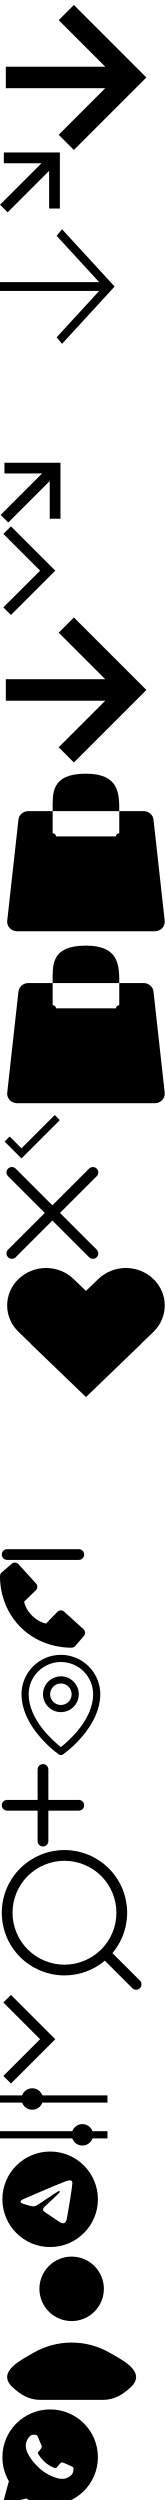
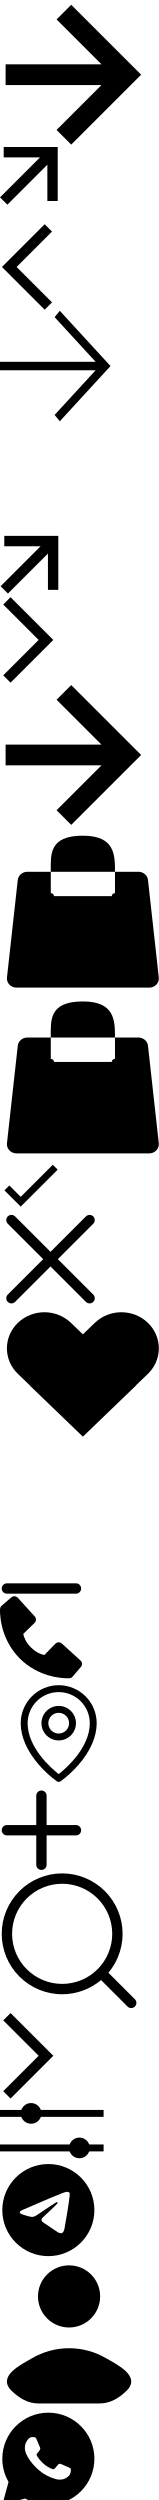
<svg xmlns="http://www.w3.org/2000/svg" xmlns:xlink="http://www.w3.org/1999/xlink">
  <symbol id="___icon-arrow" viewBox="0 0 21 21">
    <path fill-rule="evenodd" clip-rule="evenodd" d="M20.435 10.814L10.313 20.935L8.192 18.814L14.692 12.314L0.813 12.314L0.813 9.314L14.692 9.314L8.192 2.814L10.313 0.692L20.435 10.814Z" />
  </symbol>
  <use xlink:href="#___icon-arrow" width="21" height="21" y="0" />
  <view id="___icon-arrow-view" viewBox="0 0 21 21" />
  <symbol id="__icon-arrow" viewBox="0 0 11 11">
    <path fill-rule="evenodd" clip-rule="evenodd" d="M8.357 0.286L8.357 8.107H6.857V2.846L1.066 8.637L0.005 7.576L5.796 1.786L0.536 1.786L0.536 0.286L8.357 0.286Z" />
  </symbol>
  <use xlink:href="#__icon-arrow" width="11" height="11" y="21" />
  <view id="__icon-arrow-view" viewBox="0 21 11 11" />
+   <symbol id="icon-arrow-left" viewBox="0 0 8 13">
+     <path fill-rule="evenodd" clip-rule="evenodd" d="M6.469 12.844L7.529 11.783L2.403 6.657L7.529 1.53L6.469 0.469L0.282 6.657L6.469 12.844Z" />
+   </symbol>
+   <use xlink:href="#icon-arrow-left" width="8" height="13" y="32" />
+   <view id="icon-arrow-left-view" viewBox="0 32 8 13" />
  <symbol id="icon-arrow-sm" viewBox="0 0 16 16">
    <path d="M-3.22792e-07 7.385L13.842 7.385L7.91 0.923L8.655 -3.21044e-07L16 8L8.655 16L7.91 15.077L13.842 8.615L-3.7659e-07 8.615L-3.22792e-07 7.385Z" />
  </symbol>
-   <use xlink:href="#icon-arrow-sm" width="16" height="16" y="32" />
-   <view id="icon-arrow-sm-view" viewBox="0 32 16 16" />
+   <use xlink:href="#icon-arrow-sm" width="16" height="16" y="45" />
+   <view id="icon-arrow-sm-view" viewBox="0 45 16 16" />
  <symbol id="icon-arrow-up-2" viewBox="0 0 16 16">
    <g clip-path="url(#clip0_2749_10056)">
      <path d="M3.243 4.243H11.728M11.728 4.243V12.728M11.728 4.243L3.243 12.728" stroke-width="1.5" />
    </g>
    <defs>
      <clipPath id="clip0_2749_10056">
        <rect />
      </clipPath>
    </defs>
  </symbol>
-   <use xlink:href="#icon-arrow-up-2" width="16" height="16" y="48" />
-   <view id="icon-arrow-up-2-view" viewBox="0 48 16 16" />
+   <use xlink:href="#icon-arrow-up-2" width="16" height="16" y="61" />
+   <view id="icon-arrow-up-2-view" viewBox="0 61 16 16" />
  <symbol id="icon-arrow-up" viewBox="0 0 9 9">
    <path fill-rule="evenodd" clip-rule="evenodd" d="M5.88 2.09L0.62 2.09L0.62 0.59H8.441L8.441 8.411L6.941 8.411L6.941 3.151L1.15 8.941L0.089 7.881L5.88 2.09Z" />
  </symbol>
-   <use xlink:href="#icon-arrow-up" width="9" height="9" y="64" />
-   <view id="icon-arrow-up-view" viewBox="0 64 9 9" />
+   <use xlink:href="#icon-arrow-up" width="9" height="9" y="77" />
+   <view id="icon-arrow-up-view" viewBox="0 77 9 9" />
  <symbol id="icon-arrow-xs" viewBox="0 0 8 13">
    <path fill-rule="evenodd" clip-rule="evenodd" d="M1.53 12.844L0.47 11.783L5.596 6.657L0.47 1.53L1.53 0.47L7.717 6.657L1.53 12.844Z" />
  </symbol>
-   <use xlink:href="#icon-arrow-xs" width="8" height="13" y="73" />
-   <view id="icon-arrow-xs-view" viewBox="0 73 8 13" />
+   <use xlink:href="#icon-arrow-xs" width="8" height="13" y="86" />
+   <view id="icon-arrow-xs-view" viewBox="0 86 8 13" />
  <symbol id="icon-arrow" viewBox="0 0 21 21">
    <path fill-rule="evenodd" clip-rule="evenodd" d="M20.435 10.314L10.313 20.435L8.192 18.314L14.692 11.814L0.813 11.814L0.813 8.814L14.692 8.814L8.192 2.314L10.313 0.192L20.435 10.314Z" />
  </symbol>
-   <use xlink:href="#icon-arrow" width="21" height="21" y="86" />
-   <view id="icon-arrow-view" viewBox="0 86 21 21" />
+   <use xlink:href="#icon-arrow" width="21" height="21" y="99" />
+   <view id="icon-arrow-view" viewBox="0 99 21 21" />
  <symbol id="icon-basket" viewBox="0 0 24 24">
    <path d="M16.648 9.756V6.224C16.648 3.807 16.648 1 12 1C7.024 1 7.353 3.807 7.353 6.224V9.756M21.427 7.41L22.992 21.537C23.079 22.32 22.434 23 21.605 23H2.396C2.2 23 2.007 22.961 1.828 22.886C1.649 22.81 1.489 22.7 1.358 22.562C1.228 22.424 1.129 22.262 1.068 22.085C1.008 21.908 0.987 21.721 1.008 21.537L2.574 7.41C2.61 7.084 2.772 6.783 3.028 6.564C3.284 6.345 3.617 6.224 3.961 6.224H20.04C20.754 6.224 21.352 6.736 21.427 7.41ZM7.818 9.756C7.818 9.873 7.769 9.985 7.682 10.068C7.595 10.151 7.476 10.197 7.353 10.197C7.23 10.197 7.112 10.151 7.024 10.068C6.937 9.985 6.888 9.873 6.888 9.756C6.888 9.639 6.937 9.526 7.024 9.444C7.112 9.361 7.23 9.314 7.353 9.314C7.476 9.314 7.595 9.361 7.682 9.444C7.769 9.526 7.818 9.639 7.818 9.756ZM17.113 9.756C17.113 9.873 17.064 9.985 16.977 10.068C16.89 10.151 16.771 10.197 16.648 10.197C16.525 10.197 16.407 10.151 16.319 10.068C16.232 9.985 16.183 9.873 16.183 9.756C16.183 9.639 16.232 9.526 16.319 9.444C16.407 9.361 16.525 9.314 16.648 9.314C16.771 9.314 16.89 9.361 16.977 9.444C17.064 9.526 17.113 9.639 17.113 9.756Z" stroke-width="1.5" stroke-linecap="round" stroke-linejoin="round" />
  </symbol>
-   <use xlink:href="#icon-basket" width="24" height="24" y="107" />
-   <view id="icon-basket-view" viewBox="0 107 24 24" />
+   <use xlink:href="#icon-basket" width="24" height="24" y="120" />
+   <view id="icon-basket-view" viewBox="0 120 24 24" />
  <symbol id="icon-cart" viewBox="0 0 24 24">
    <path d="M16.648 9.756V6.224C16.648 3.807 16.648 1 12 1C7.024 1 7.353 3.807 7.353 6.224V9.756M21.427 7.41L22.992 21.537C23.079 22.32 22.434 23 21.605 23H2.396C2.2 23 2.007 22.961 1.828 22.886C1.649 22.81 1.489 22.7 1.358 22.562C1.228 22.424 1.129 22.262 1.068 22.085C1.008 21.908 0.987 21.721 1.008 21.537L2.574 7.41C2.61 7.084 2.772 6.783 3.028 6.564C3.284 6.345 3.617 6.224 3.961 6.224H20.04C20.754 6.224 21.352 6.736 21.427 7.41ZM7.818 9.756C7.818 9.873 7.769 9.985 7.682 10.068C7.595 10.151 7.476 10.197 7.353 10.197C7.23 10.197 7.112 10.151 7.024 10.068C6.937 9.985 6.888 9.873 6.888 9.756C6.888 9.639 6.937 9.526 7.024 9.444C7.112 9.361 7.23 9.314 7.353 9.314C7.476 9.314 7.595 9.361 7.682 9.444C7.769 9.526 7.818 9.639 7.818 9.756ZM17.113 9.756C17.113 9.873 17.064 9.985 16.977 10.068C16.89 10.151 16.771 10.197 16.648 10.197C16.525 10.197 16.407 10.151 16.319 10.068C16.232 9.985 16.183 9.873 16.183 9.756C16.183 9.639 16.232 9.526 16.319 9.444C16.407 9.361 16.525 9.314 16.648 9.314C16.771 9.314 16.89 9.361 16.977 9.444C17.064 9.526 17.113 9.639 17.113 9.756Z" stroke-width="1.5" stroke-linecap="round" stroke-linejoin="round" />
  </symbol>
-   <use xlink:href="#icon-cart" width="24" height="24" y="131" />
-   <view id="icon-cart-view" viewBox="0 131 24 24" />
+   <use xlink:href="#icon-cart" width="24" height="24" y="144" />
+   <view id="icon-cart-view" viewBox="0 144 24 24" />
  <symbol id="icon-check" viewBox="0 0 9 7">
    <path fill-rule="evenodd" clip-rule="evenodd" d="M8.352 1.354L2.998 6.707L0.645 4.354L1.352 3.646L2.998 5.293L7.645 0.646L8.352 1.354Z" />
  </symbol>
-   <use xlink:href="#icon-check" width="9" height="7" y="155" />
-   <view id="icon-check-view" viewBox="0 155 9 7" />
+   <use xlink:href="#icon-check" width="9" height="7" y="168" />
+   <view id="icon-check-view" viewBox="0 168 9 7" />
  <symbol id="icon-close" viewBox="0 0 14 14">
    <path fill-rule="evenodd" clip-rule="evenodd" d="M13.501 1.127C13.794 1.419 13.794 1.894 13.501 2.187L8.374 7.314L13.501 12.44C13.794 12.733 13.794 13.208 13.501 13.501C13.208 13.794 12.733 13.794 12.44 13.501L7.313 8.374L2.187 13.501C1.894 13.794 1.419 13.794 1.126 13.501C0.833 13.208 0.833 12.733 1.126 12.44L6.253 7.314L1.126 2.187C0.833 1.894 0.833 1.419 1.126 1.127C1.419 0.834 1.894 0.834 2.187 1.127L7.313 6.253L12.44 1.127C12.733 0.834 13.208 0.834 13.501 1.127Z" />
  </symbol>
-   <use xlink:href="#icon-close" width="14" height="14" y="162" />
-   <view id="icon-close-view" viewBox="0 162 14 14" />
+   <use xlink:href="#icon-close" width="14" height="14" y="175" />
+   <view id="icon-close-view" viewBox="0 175 14 14" />
  <symbol id="icon-fav" viewBox="0 0 24 20">
    <path d="M2.591 2.531C3.095 2.046 3.693 1.661 4.352 1.398C5.01 1.135 5.716 1 6.429 1C7.142 1 7.848 1.135 8.506 1.398C9.165 1.661 9.763 2.046 10.268 2.531L12 4.199L13.733 2.531C14.751 1.551 16.132 1 17.572 1C19.011 1 20.392 1.551 21.41 2.532C22.428 3.512 23 4.842 23 6.228C23 7.615 22.428 8.944 21.41 9.924L19.677 11.592L19.692 11.607L12.016 19L12 18.985L11.985 19L4.308 11.607L4.323 11.592L2.591 9.924C2.086 9.439 1.686 8.863 1.413 8.228C1.14 7.594 1 6.914 1 6.228C1 5.541 1.14 4.861 1.413 4.227C1.686 3.593 2.086 3.016 2.591 2.531Z" stroke-width="1.5" stroke-linejoin="round" />
  </symbol>
-   <use xlink:href="#icon-fav" width="24" height="20" y="176" />
-   <view id="icon-fav-view" viewBox="0 176 24 20" />
+   <use xlink:href="#icon-fav" width="24" height="20" y="189" />
+   <view id="icon-fav-view" viewBox="0 189 24 20" />
  <symbol id="icon-menu-arrow" viewBox="0 0 20 20">
    <path d="M10 2L18 10M18 10L10 18M18 10L2 10" stroke-width="1.5" />
  </symbol>
-   <use xlink:href="#icon-menu-arrow" width="20" height="20" y="196" />
-   <view id="icon-menu-arrow-view" viewBox="0 196 20 20" />
+   <use xlink:href="#icon-menu-arrow" width="20" height="20" y="209" />
+   <view id="icon-menu-arrow-view" viewBox="0 209 20 20" />
  <symbol id="icon-minus" viewBox="0 0 12 2">
    <path fill-rule="evenodd" clip-rule="evenodd" d="M11.75 1C11.75 1.414 11.414 1.75 11 1.75L1 1.75C0.586 1.75 0.25 1.414 0.25 1C0.25 0.586 0.586 0.25 1 0.25L11 0.25C11.414 0.25 11.75 0.586 11.75 1Z" />
  </symbol>
-   <use xlink:href="#icon-minus" width="12" height="2" y="216" />
-   <view id="icon-minus-view" viewBox="0 216 12 2" />
+   <use xlink:href="#icon-minus" width="12" height="2" y="229" />
+   <view id="icon-minus-view" viewBox="0 229 12 2" />
  <symbol id="icon-phone" viewBox="0 0 12 12">
    <path d="M11.658 9.427L8.948 6.963C8.82 6.846 8.652 6.784 8.478 6.789C8.305 6.795 8.141 6.867 8.021 6.991L6.425 8.632C6.041 8.559 5.269 8.318 4.475 7.525C3.68 6.73 3.439 5.956 3.368 5.575L5.007 3.979C5.132 3.858 5.204 3.694 5.209 3.521C5.215 3.348 5.153 3.179 5.036 3.051L2.573 0.342C2.456 0.214 2.294 0.136 2.121 0.125C1.948 0.114 1.777 0.171 1.645 0.284L0.199 1.525C0.083 1.64 0.015 1.794 0.005 1.957C-0.005 2.124 -0.195 6.072 2.866 9.135C5.537 11.805 8.882 12 9.803 12C9.938 12 10.021 11.996 10.043 11.995C10.206 11.985 10.359 11.916 10.475 11.801L11.715 10.353C11.828 10.222 11.886 10.052 11.875 9.878C11.864 9.705 11.786 9.543 11.658 9.427Z" />
  </symbol>
-   <use xlink:href="#icon-phone" width="12" height="12" y="218" />
-   <view id="icon-phone-view" viewBox="0 218 12 12" />
+   <use xlink:href="#icon-phone" width="12" height="12" y="231" />
+   <view id="icon-phone-view" viewBox="0 231 12 12" />
  <symbol id="icon-pin" viewBox="0 0 16 16">
    <path d="M8.5 4C8.006 4 7.522 4.147 7.111 4.421C6.7 4.696 6.38 5.086 6.19 5.543C6.001 6 5.952 6.503 6.048 6.988C6.144 7.473 6.383 7.918 6.732 8.268C7.082 8.617 7.527 8.855 8.012 8.952C8.497 9.048 9 8.999 9.457 8.81C9.914 8.62 10.304 8.3 10.579 7.889C10.853 7.478 11 6.994 11 6.5C11 5.837 10.737 5.201 10.268 4.732C9.799 4.263 9.163 4 8.5 4ZM8.5 8C8.203 8 7.913 7.912 7.667 7.747C7.42 7.582 7.228 7.348 7.114 7.074C7.001 6.8 6.971 6.498 7.029 6.207C7.087 5.916 7.23 5.649 7.439 5.439C7.649 5.23 7.916 5.087 8.207 5.029C8.498 4.971 8.8 5.001 9.074 5.114C9.348 5.228 9.582 5.42 9.747 5.667C9.912 5.913 10 6.203 10 6.5C10 6.898 9.842 7.279 9.561 7.561C9.279 7.842 8.898 8 8.5 8ZM8.5 1C7.042 1.002 5.644 1.582 4.613 2.613C3.582 3.644 3.002 5.042 3 6.5C3 8.463 3.907 10.543 5.625 12.516C6.397 13.407 7.266 14.21 8.216 14.909C8.3 14.968 8.4 15 8.502 15C8.605 15 8.705 14.968 8.789 14.909C9.737 14.21 10.604 13.407 11.375 12.516C13.091 10.543 14 8.463 14 6.5C13.998 5.042 13.418 3.644 12.387 2.613C11.356 1.582 9.958 1.002 8.5 1ZM8.5 13.875C7.467 13.062 4 10.078 4 6.5C4 5.307 4.474 4.162 5.318 3.318C6.162 2.474 7.307 2 8.5 2C9.693 2 10.838 2.474 11.682 3.318C12.526 4.162 13 5.307 13 6.5C13 10.077 9.533 13.062 8.5 13.875Z" />
  </symbol>
-   <use xlink:href="#icon-pin" width="16" height="16" y="230" />
-   <view id="icon-pin-view" viewBox="0 230 16 16" />
+   <use xlink:href="#icon-pin" width="16" height="16" y="243" />
+   <view id="icon-pin-view" viewBox="0 243 16 16" />
  <symbol id="icon-plus" viewBox="0 0 12 12">
    <path fill-rule="evenodd" clip-rule="evenodd" d="M11.75 6C11.75 6.414 11.414 6.75 11 6.75L6.75 6.75L6.75 11C6.75 11.414 6.414 11.75 6 11.75C5.586 11.75 5.25 11.414 5.25 11L5.25 6.75L1 6.75C0.586 6.75 0.25 6.414 0.25 6C0.25 5.586 0.586 5.25 1 5.25L5.25 5.25L5.25 1C5.25 0.586 5.586 0.25 6 0.25C6.414 0.25 6.75 0.586 6.75 1L6.75 5.25L11 5.25C11.414 5.25 11.75 5.586 11.75 6Z" />
  </symbol>
-   <use xlink:href="#icon-plus" width="12" height="12" y="246" />
-   <view id="icon-plus-view" viewBox="0 246 12 12" />
+   <use xlink:href="#icon-plus" width="12" height="12" y="259" />
+   <view id="icon-plus-view" viewBox="0 259 12 12" />
  <symbol id="icon-search" viewBox="0 0 20 20">
    <path fill-rule="evenodd" clip-rule="evenodd" d="M5.651 0.916C6.713 0.476 7.851 0.25 9 0.25C10.149 0.25 11.287 0.476 12.348 0.916C13.41 1.356 14.374 2 15.187 2.813C16 3.625 16.644 4.59 17.084 5.652C17.524 6.713 17.75 7.851 17.75 9C17.75 10.149 17.524 11.287 17.084 12.349C16.74 13.179 16.271 13.949 15.695 14.634L19.53 18.47C19.823 18.763 19.823 19.238 19.53 19.53C19.237 19.823 18.762 19.823 18.469 19.53L14.634 15.695C13.063 17.017 11.069 17.75 9 17.75C6.679 17.75 4.453 16.828 2.812 15.187C1.171 13.546 0.25 11.321 0.25 9C0.25 6.679 1.171 4.454 2.812 2.813C3.625 2 4.59 1.356 5.651 0.916ZM9 1.75C8.048 1.75 7.105 1.937 6.225 2.302C5.346 2.666 4.546 3.2 3.873 3.873C2.513 5.233 1.75 7.077 1.75 9C1.75 10.923 2.513 12.767 3.873 14.127C5.233 15.486 7.077 16.25 9 16.25C10.923 16.25 12.767 15.486 14.126 14.127C14.8 13.454 15.334 12.654 15.698 11.775C16.062 10.895 16.25 9.952 16.25 9C16.25 8.048 16.062 7.105 15.698 6.226C15.334 5.346 14.8 4.547 14.126 3.873C13.453 3.2 12.654 2.666 11.774 2.302C10.895 1.937 9.952 1.75 9 1.75Z" />
  </symbol>
-   <use xlink:href="#icon-search" width="20" height="20" y="258" />
-   <view id="icon-search-view" viewBox="0 258 20 20" />
+   <use xlink:href="#icon-search" width="20" height="20" y="271" />
+   <view id="icon-search-view" viewBox="0 271 20 20" />
  <symbol id="icon-slider-arrow" viewBox="0 0 8 13">
    <path fill-rule="evenodd" clip-rule="evenodd" d="M1.53 12.844L0.47 11.783L5.596 6.657L0.47 1.53L1.53 0.469L7.718 6.657L1.53 12.844Z" />
  </symbol>
-   <use xlink:href="#icon-slider-arrow" width="8" height="13" y="278" />
-   <view id="icon-slider-arrow-view" viewBox="0 278 8 13" />
+   <use xlink:href="#icon-slider-arrow" width="8" height="13" y="291" />
+   <view id="icon-slider-arrow-view" viewBox="0 291 8 13" />
  <symbol id="icon-sort" viewBox="0 0 15 9">
    <path fill-rule="evenodd" clip-rule="evenodd" d="M15 2.5H0V1.5H15V2.5Z" />
    <path fill-rule="evenodd" clip-rule="evenodd" d="M15 7.5H0V6.5H15V7.5Z" />
    <path d="M6 2C6 2.828 5.328 3.5 4.5 3.5C3.672 3.5 3 2.828 3 2C3 1.172 3.672 0.5 4.5 0.5C5.328 0.5 6 1.172 6 2Z" />
    <path d="M13 7C13 7.828 12.328 8.5 11.5 8.5C10.672 8.5 10 7.828 10 7C10 6.172 10.672 5.5 11.5 5.5C12.328 5.5 13 6.172 13 7Z" />
  </symbol>
-   <use xlink:href="#icon-sort" width="15" height="9" y="291" />
-   <view id="icon-sort-view" viewBox="0 291 15 9" />
+   <use xlink:href="#icon-sort" width="15" height="9" y="304" />
+   <view id="icon-sort-view" viewBox="0 304 15 9" />
  <symbol id="icon-tg" viewBox="0 0 14 14">
    <path d="M7 0.333C3.32 0.333 0.333 3.32 0.333 7C0.333 10.68 3.32 13.667 7 13.667C10.68 13.667 13.666 10.68 13.666 7C13.666 3.32 10.68 0.333 7 0.333ZM10.093 4.867C9.993 5.92 9.56 8.48 9.34 9.66C9.246 10.16 9.06 10.327 8.886 10.347C8.5 10.38 8.206 10.094 7.833 9.847C7.246 9.46 6.913 9.22 6.346 8.847C5.686 8.414 6.113 8.174 6.493 7.787C6.593 7.687 8.3 6.133 8.333 5.994C8.338 5.972 8.337 5.95 8.331 5.929C8.325 5.908 8.315 5.889 8.3 5.873C8.26 5.84 8.206 5.854 8.16 5.86C8.1 5.873 7.166 6.494 5.346 7.72C5.08 7.9 4.84 7.994 4.626 7.987C4.386 7.98 3.933 7.854 3.593 7.74C3.173 7.607 2.846 7.534 2.873 7.3C2.886 7.18 3.053 7.06 3.366 6.934C5.313 6.087 6.606 5.527 7.253 5.26C9.106 4.487 9.486 4.354 9.74 4.354C9.793 4.354 9.92 4.367 10 4.434C10.066 4.487 10.086 4.56 10.093 4.614C10.086 4.654 10.1 4.774 10.093 4.867Z" />
  </symbol>
-   <use xlink:href="#icon-tg" width="14" height="14" y="300" />
-   <view id="icon-tg-view" viewBox="0 300 14 14" />
+   <use xlink:href="#icon-tg" width="14" height="14" y="313" />
+   <view id="icon-tg-view" viewBox="0 313 14 14" />
  <symbol id="icon-user" viewBox="0 0 20 22">
    <path d="M4.578 14.482C3.163 15.324 -0.547 17.044 1.713 19.197C2.816 20.248 4.045 21 5.59 21H14.408C15.954 21 17.183 20.248 18.286 19.197C20.546 17.044 16.836 15.324 15.421 14.482C13.779 13.512 11.906 13 9.999 13C8.092 13 6.22 13.512 4.578 14.482ZM14.5 5.5C14.5 6.693 14.026 7.838 13.182 8.682C12.338 9.526 11.193 10 10 10C8.806 10 7.662 9.526 6.818 8.682C5.974 7.838 5.5 6.693 5.5 5.5C5.5 4.307 5.974 3.162 6.818 2.318C7.662 1.474 8.806 1 10 1C11.193 1 12.338 1.474 13.182 2.318C14.026 3.162 14.5 4.307 14.5 5.5Z" stroke-width="1.5" stroke-linecap="round" stroke-linejoin="round" />
  </symbol>
-   <use xlink:href="#icon-user" width="20" height="22" y="314" />
-   <view id="icon-user-view" viewBox="0 314 20 22" />
+   <use xlink:href="#icon-user" width="20" height="22" y="327" />
+   <view id="icon-user-view" viewBox="0 327 20 22" />
  <symbol id="icon-whatsapp" viewBox="0 0 14 14">
    <path d="M7.001 0.333C10.683 0.333 13.667 3.318 13.667 7C13.667 10.682 10.683 13.667 7.001 13.667C5.822 13.669 4.665 13.357 3.647 12.763L0.337 13.667L1.238 10.355C0.644 9.337 0.332 8.179 0.334 7C0.334 3.318 3.319 0.333 7.001 0.333ZM4.729 3.867L4.595 3.872C4.509 3.878 4.425 3.901 4.347 3.939C4.275 3.98 4.209 4.031 4.151 4.091C4.071 4.166 4.026 4.231 3.977 4.295C3.731 4.615 3.598 5.009 3.6 5.413C3.601 5.74 3.687 6.058 3.82 6.355C4.093 6.957 4.541 7.593 5.133 8.183C5.276 8.325 5.416 8.468 5.567 8.601C6.302 9.248 7.179 9.715 8.127 9.965L8.505 10.023C8.629 10.029 8.752 10.02 8.876 10.014C9.07 10.004 9.26 9.951 9.431 9.86C9.519 9.815 9.604 9.766 9.687 9.713C9.687 9.713 9.715 9.694 9.77 9.653C9.86 9.587 9.915 9.539 9.99 9.461C10.046 9.404 10.093 9.336 10.13 9.26C10.182 9.151 10.234 8.944 10.255 8.771C10.271 8.639 10.267 8.567 10.265 8.523C10.262 8.451 10.203 8.377 10.138 8.346L9.75 8.172C9.75 8.172 9.17 7.919 8.815 7.758C8.778 7.742 8.738 7.733 8.698 7.731C8.652 7.726 8.606 7.731 8.563 7.746C8.519 7.76 8.479 7.784 8.446 7.815C8.443 7.814 8.398 7.852 7.916 8.436C7.888 8.473 7.85 8.501 7.807 8.517C7.763 8.532 7.716 8.534 7.671 8.523C7.627 8.511 7.585 8.496 7.543 8.479C7.461 8.444 7.432 8.431 7.375 8.407C6.993 8.24 6.638 8.014 6.325 7.738C6.241 7.665 6.163 7.585 6.083 7.507C5.821 7.256 5.593 6.972 5.403 6.662L5.364 6.599C5.336 6.556 5.313 6.51 5.296 6.462C5.271 6.364 5.337 6.285 5.337 6.285C5.337 6.285 5.499 6.108 5.574 6.012C5.647 5.919 5.709 5.828 5.749 5.763C5.828 5.637 5.853 5.507 5.811 5.406C5.625 4.95 5.432 4.496 5.233 4.045C5.193 3.956 5.077 3.892 4.971 3.879C4.935 3.875 4.899 3.871 4.863 3.869C4.773 3.864 4.683 3.864 4.594 3.871L4.729 3.867Z" />
  </symbol>
-   <use xlink:href="#icon-whatsapp" width="14" height="14" y="336" />
-   <view id="icon-whatsapp-view" viewBox="0 336 14 14" />
+   <use xlink:href="#icon-whatsapp" width="14" height="14" y="349" />
+   <view id="icon-whatsapp-view" viewBox="0 349 14 14" />
</svg>
